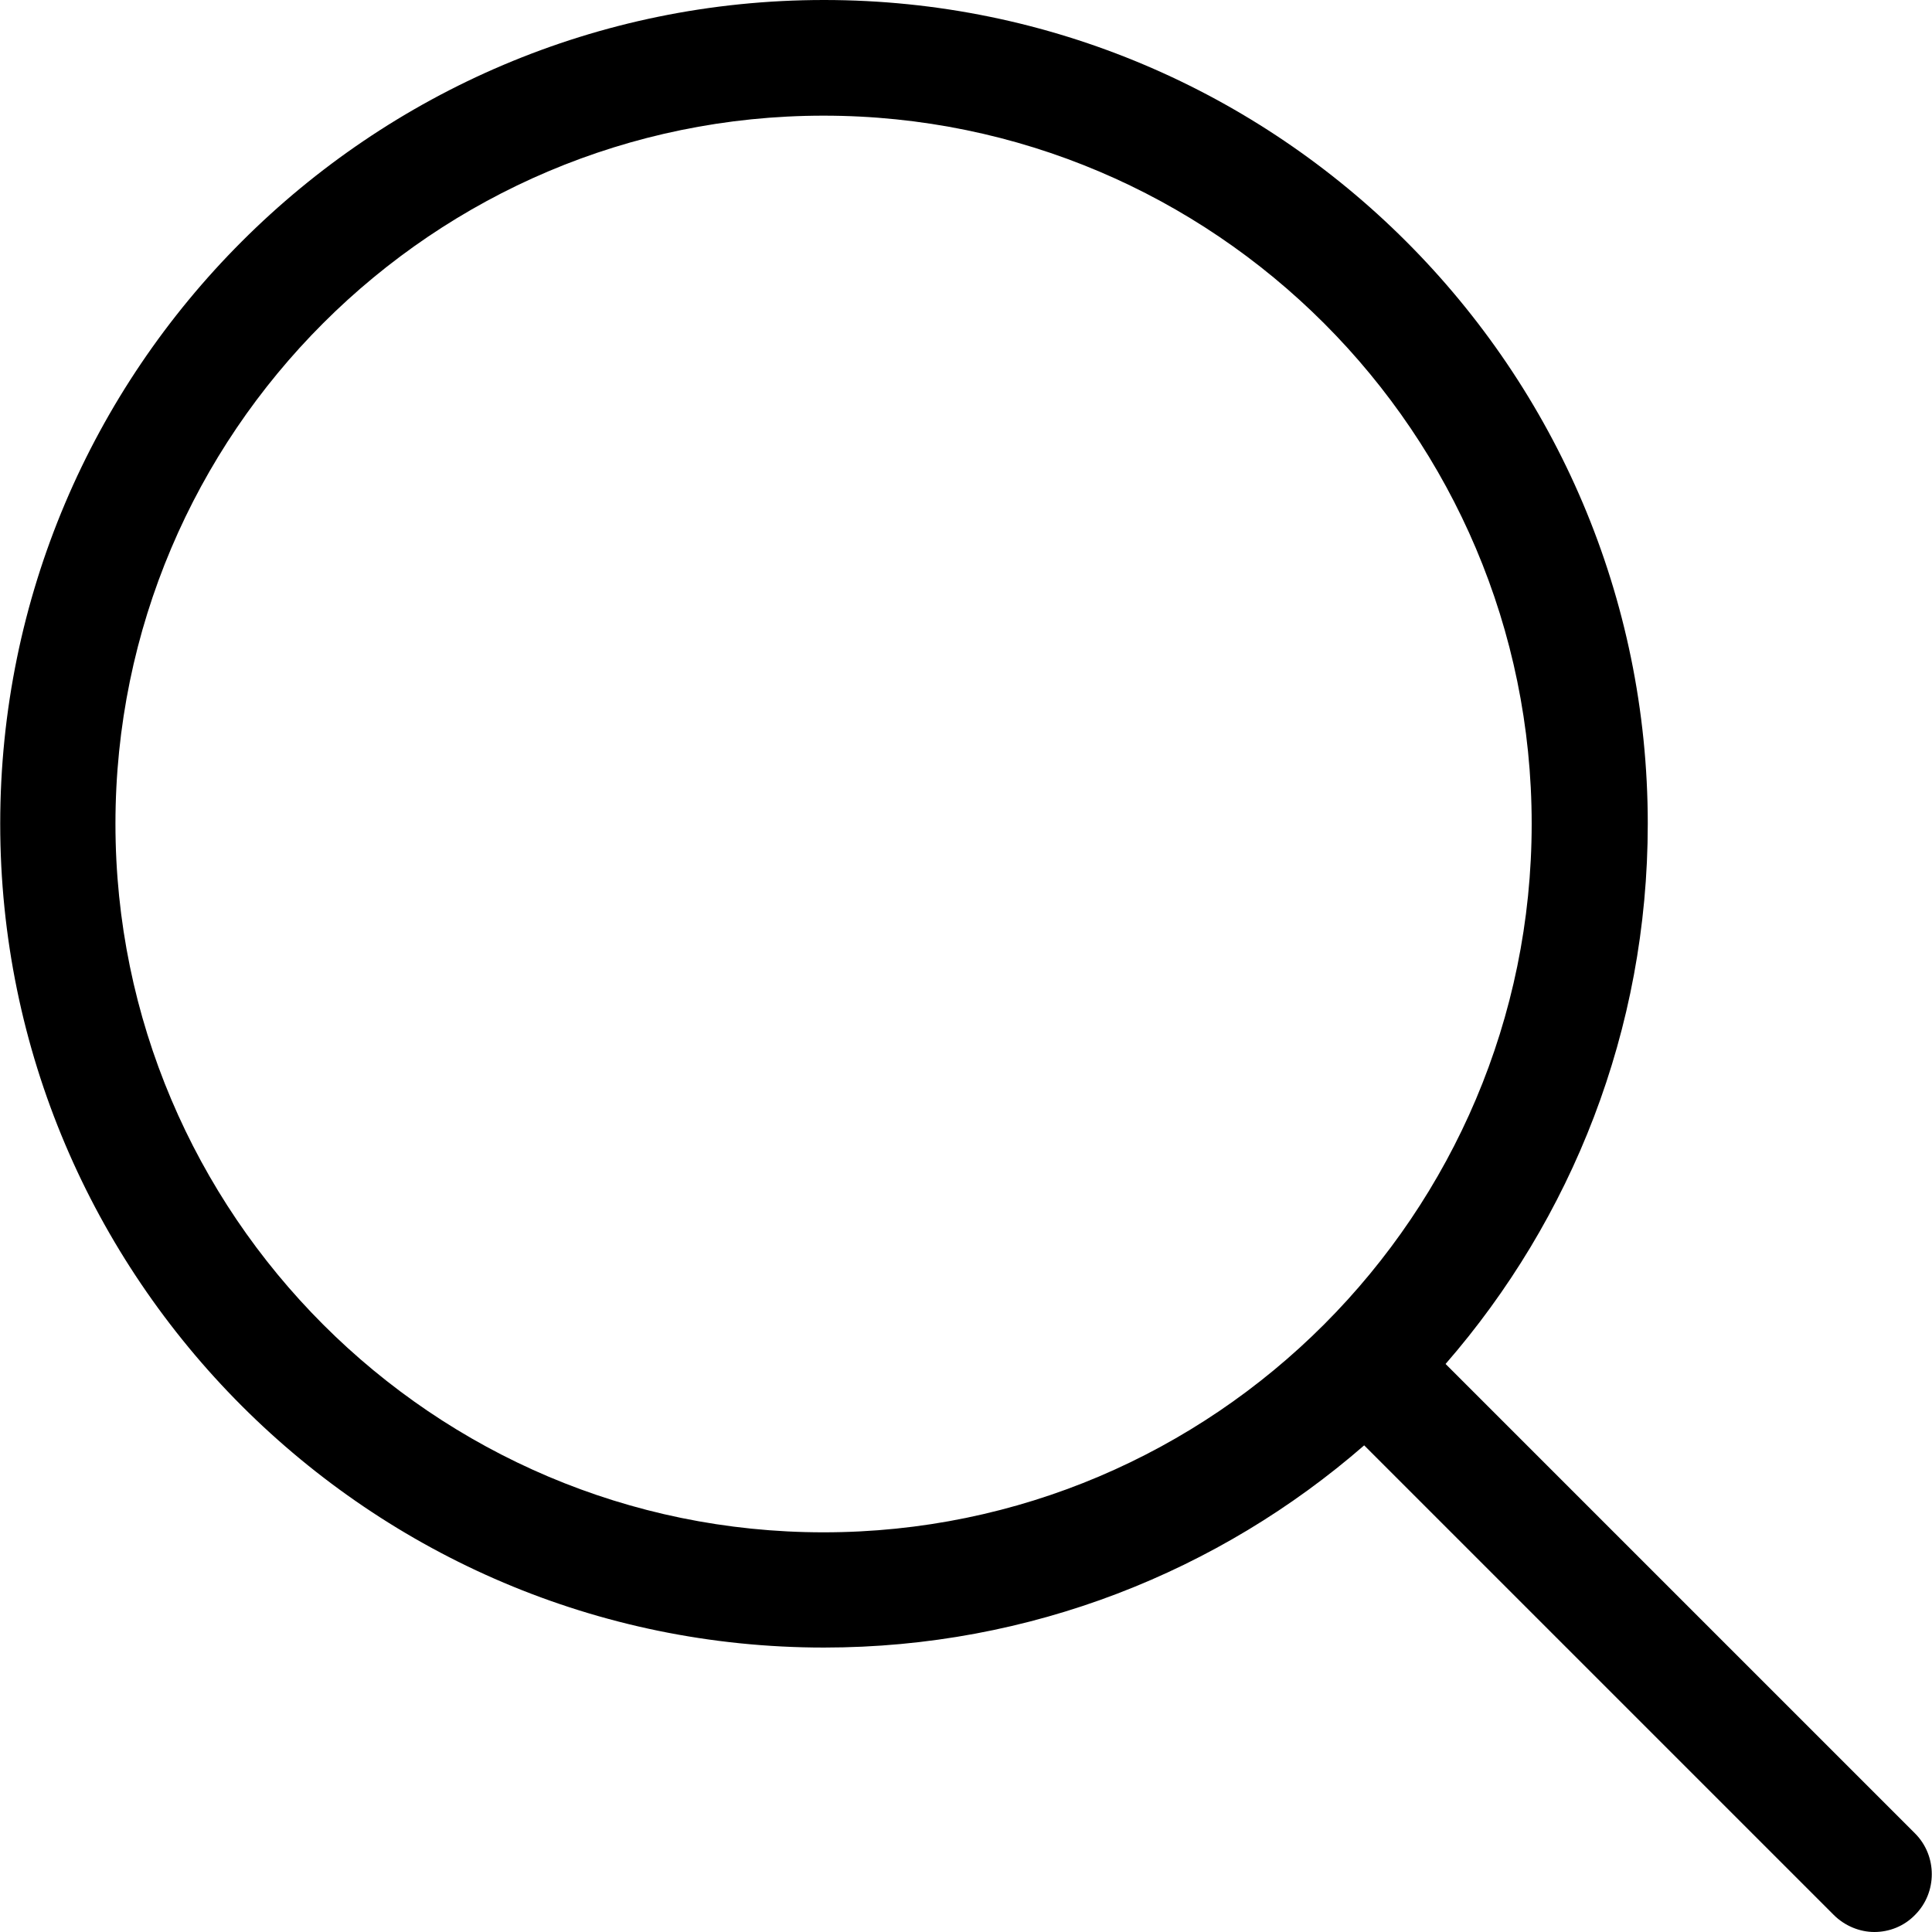
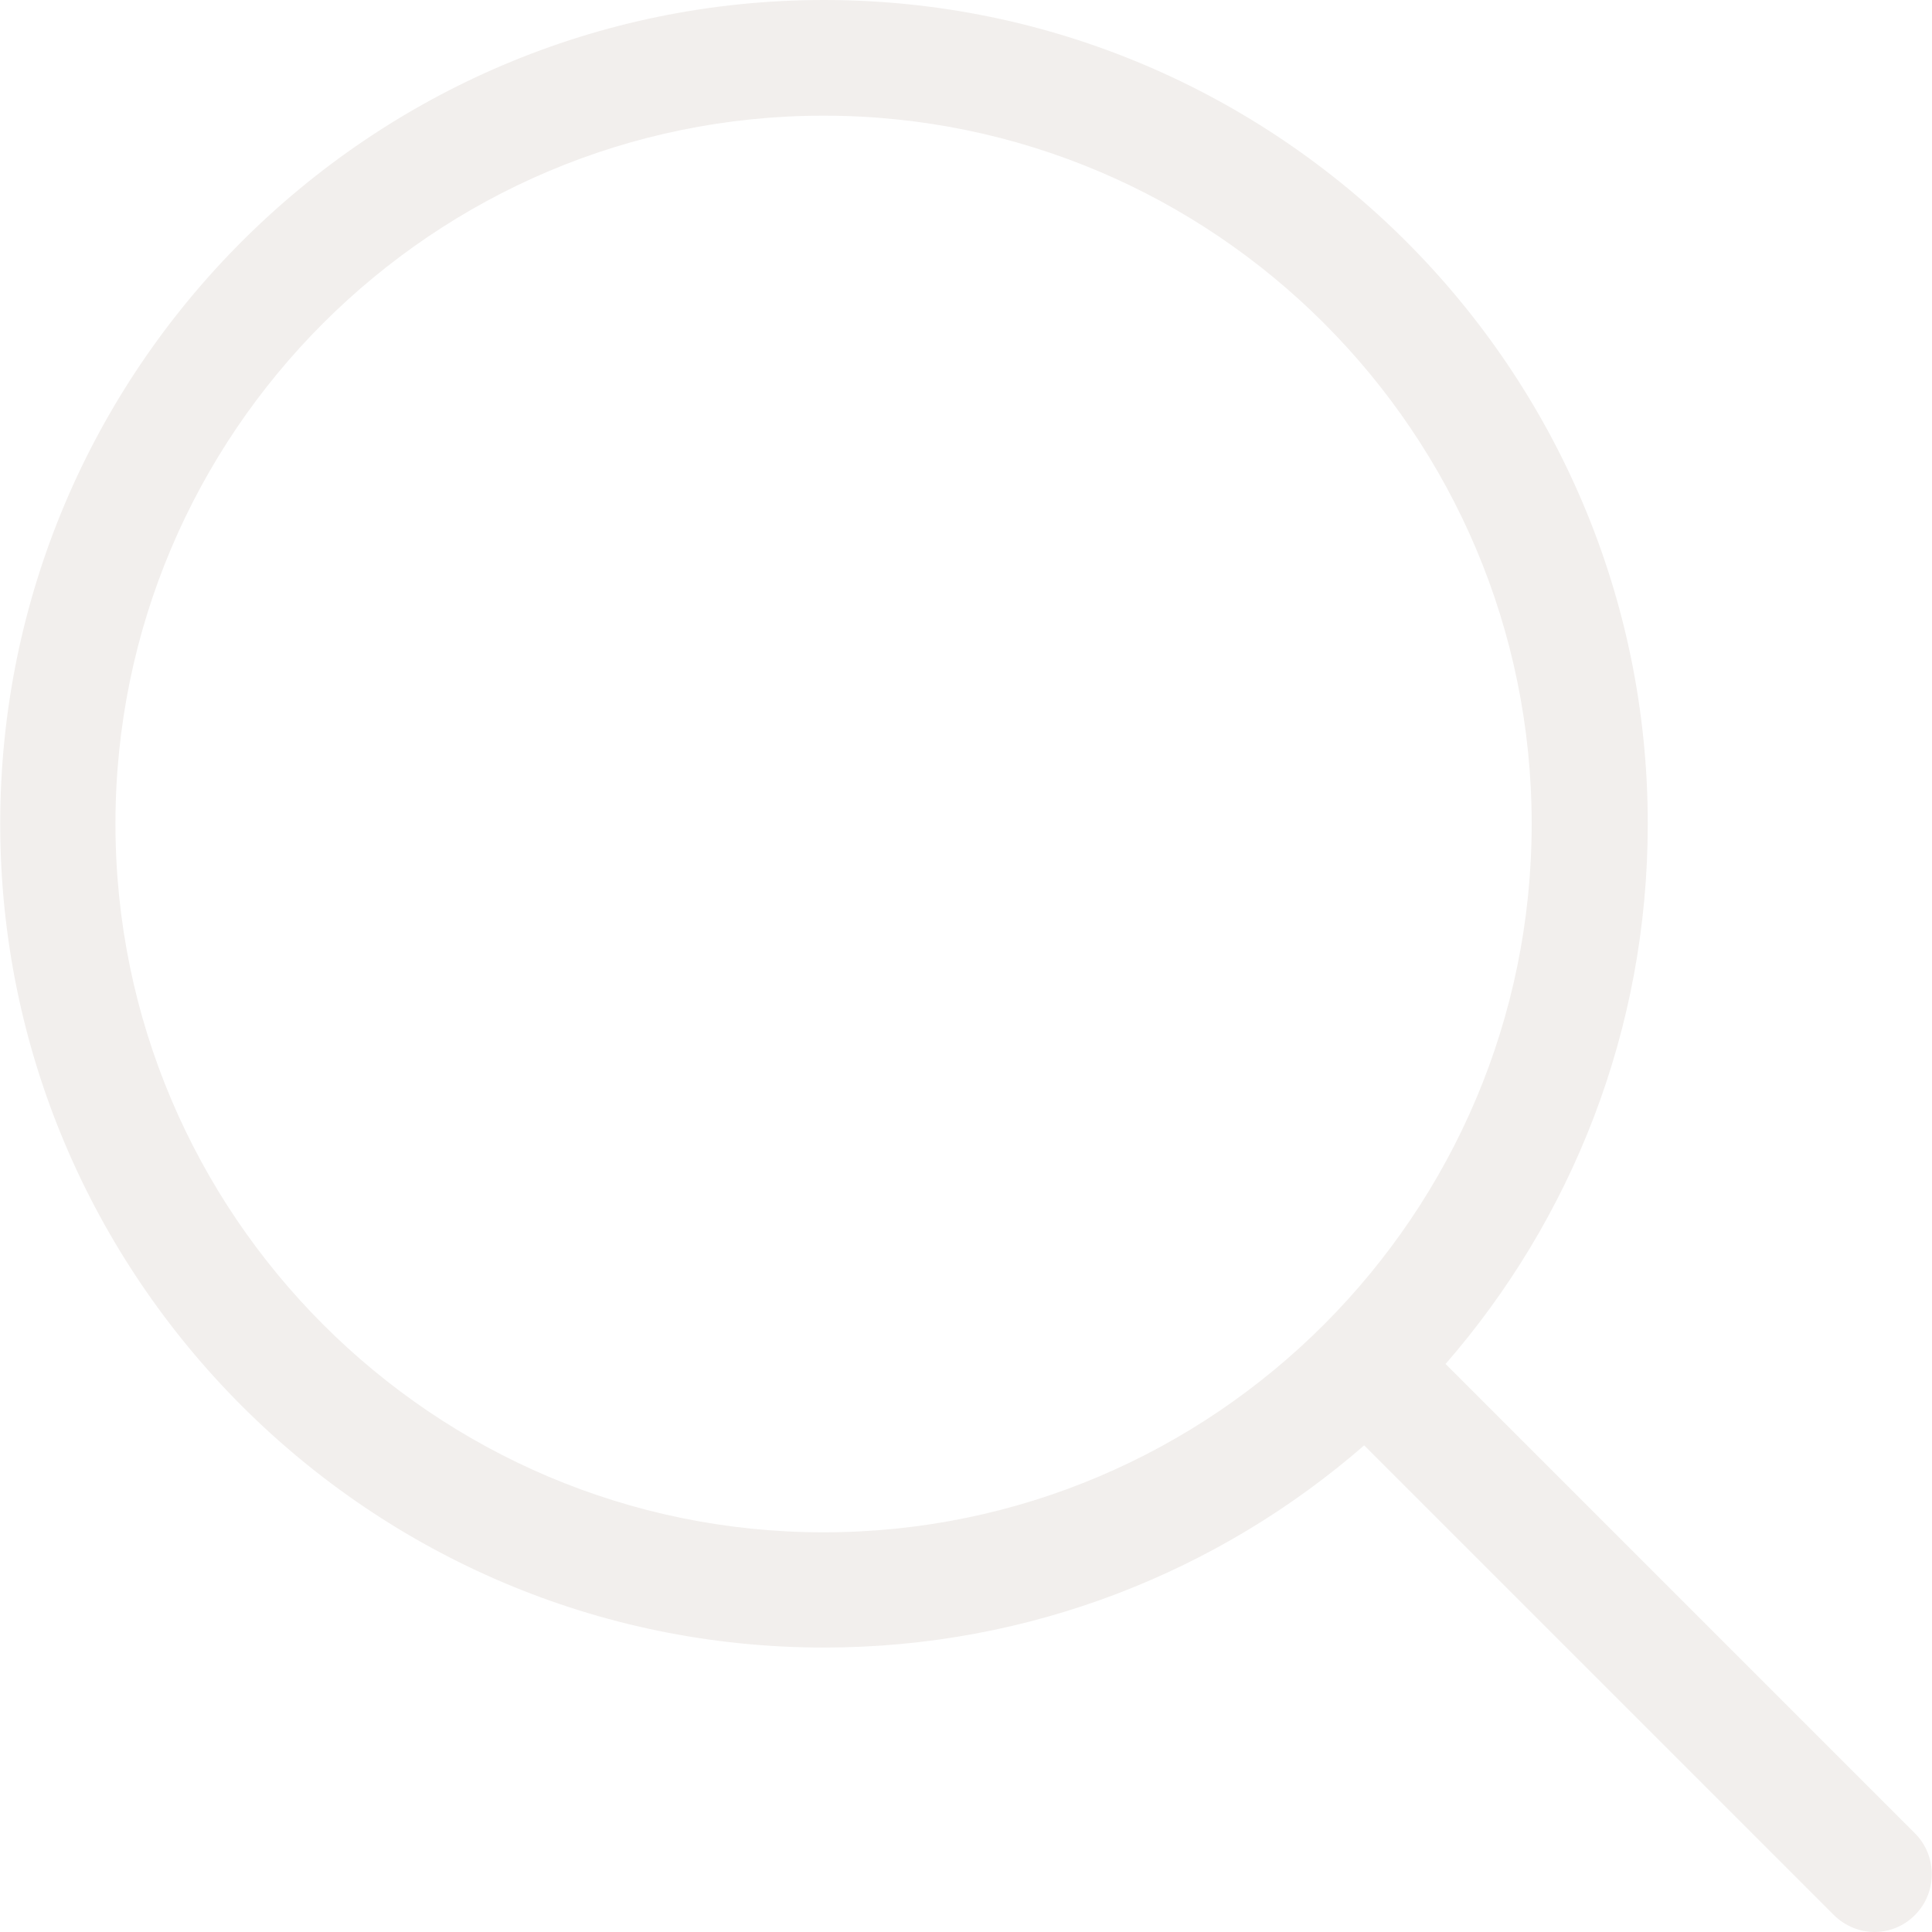
- <svg xmlns="http://www.w3.org/2000/svg" version="1.1" id="Capa_1" x="0px" y="0px" viewBox="0 0 451 451" style="enable-background:new 0 0 451 451;" xml:space="preserve">
+ <svg xmlns="http://www.w3.org/2000/svg" version="1.1" id="Capa_1" x="0px" y="0px" viewBox="0 0 451 451" style="enable-background:new 0 0 451 451;" xml:space="preserve" fill="#f2efed">
  <g>
    <path d="M447.05,428l-109.6-109.6c29.4-33.8,47.2-77.9,47.2-126.1C384.65,86.2,298.35,0,192.35,0C86.25,0,0.05,86.3,0.05,192.3   s86.3,192.3,192.3,192.3c48.2,0,92.3-17.8,126.1-47.2L428.05,447c2.6,2.6,6.1,4,9.5,4s6.9-1.3,9.5-4   C452.25,441.8,452.25,433.2,447.05,428z M26.95,192.3c0-91.2,74.2-165.3,165.3-165.3c91.2,0,165.3,74.2,165.3,165.3   s-74.1,165.4-165.3,165.4C101.15,357.7,26.95,283.5,26.95,192.3z" />
  </g>
  <g>
</g>
  <g>
</g>
  <g>
</g>
  <g>
</g>
  <g>
</g>
  <g>
</g>
  <g>
</g>
  <g>
</g>
  <g>
</g>
  <g>
</g>
  <g>
</g>
  <g>
</g>
  <g>
</g>
  <g>
</g>
  <g>
</g>
</svg>
